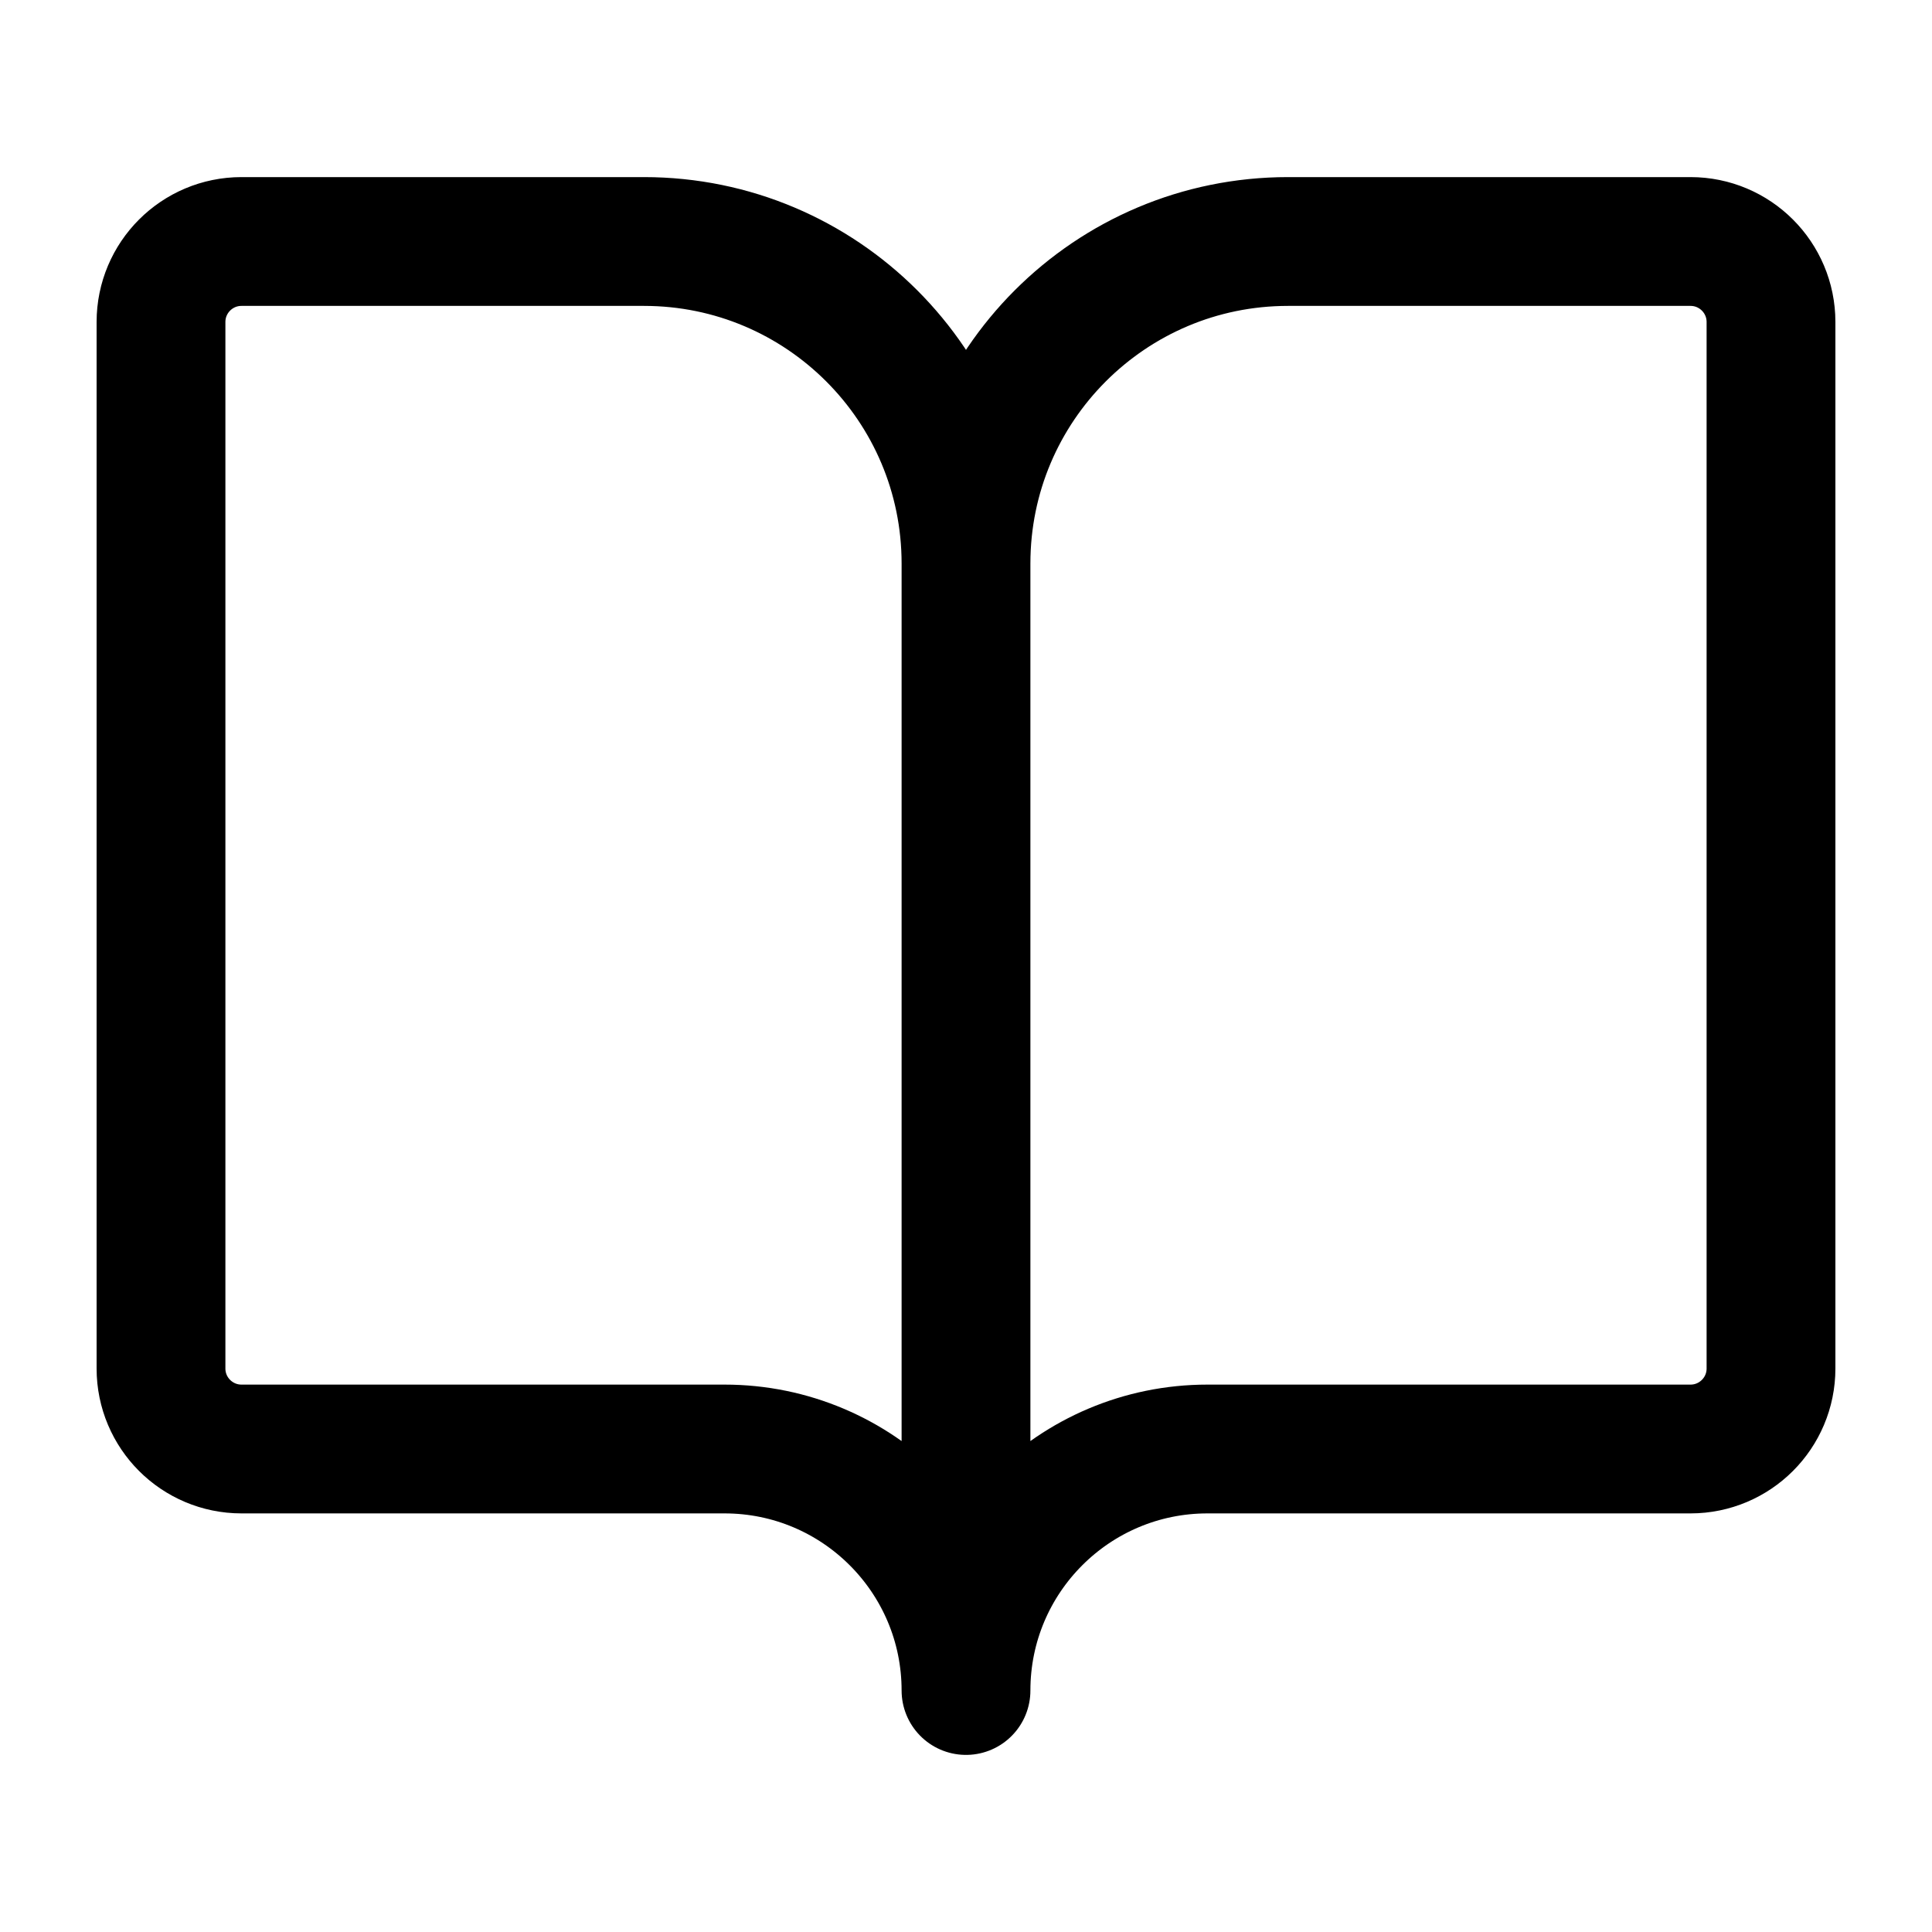
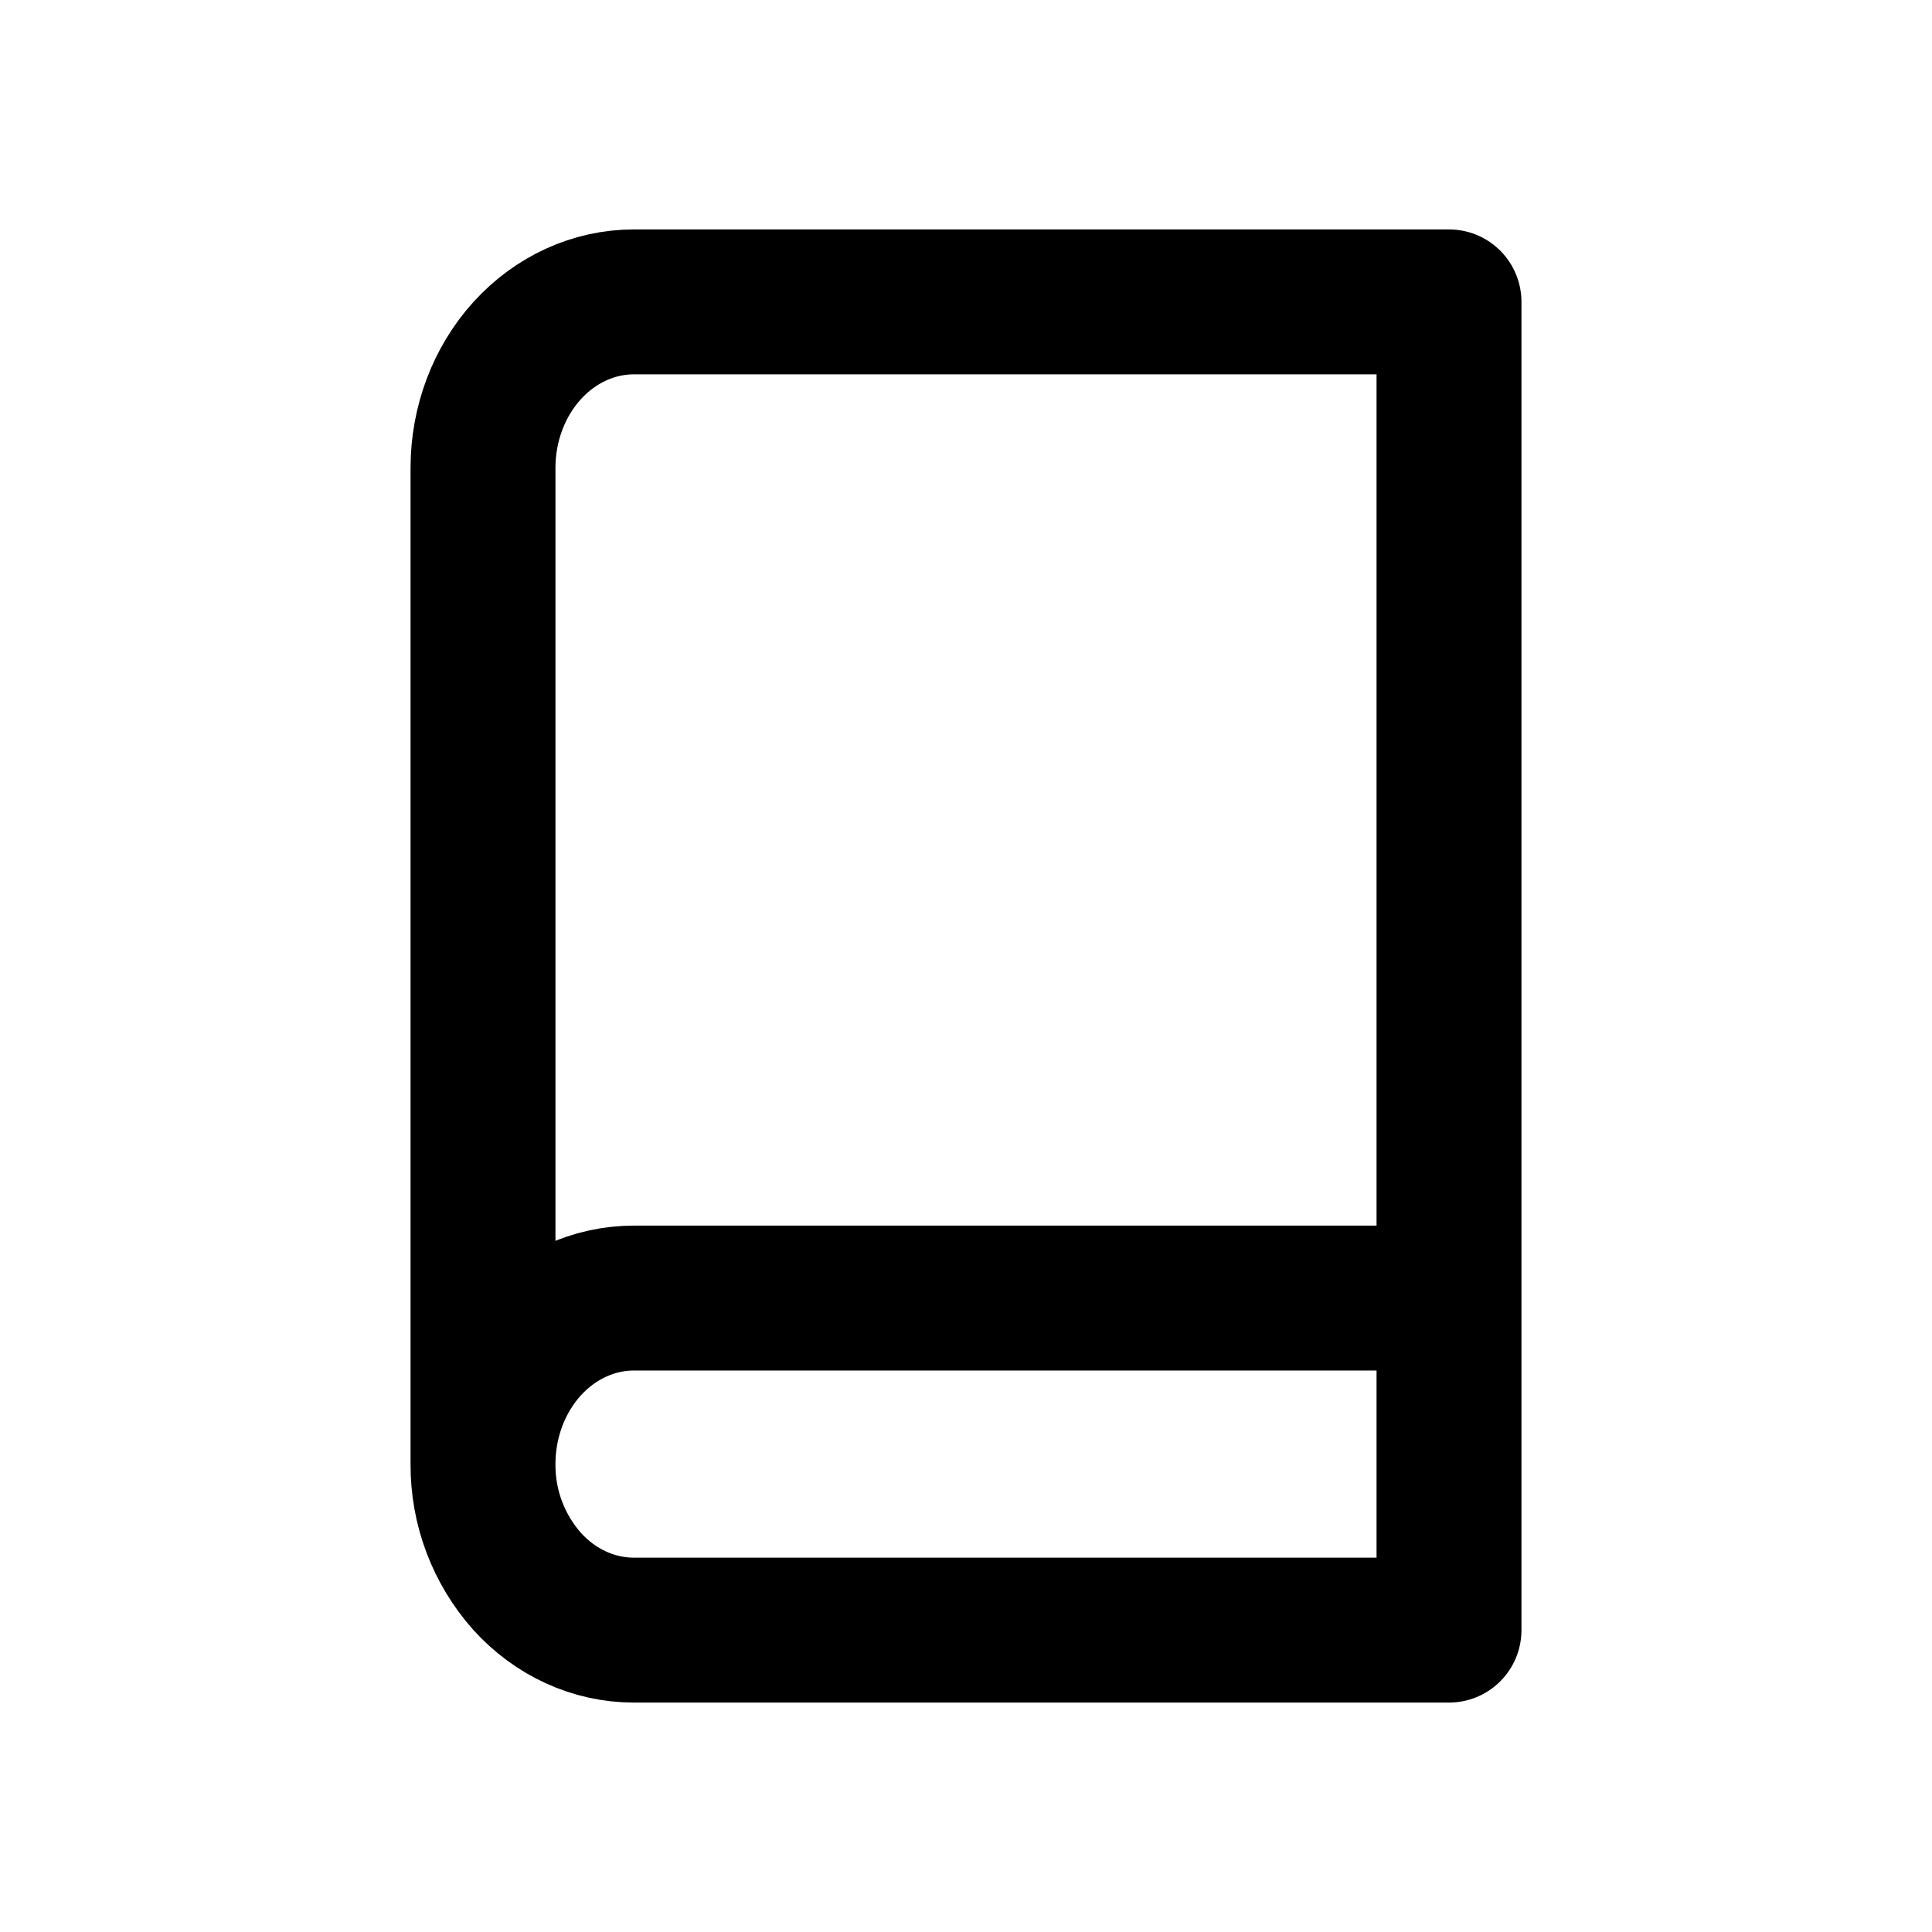
- <svg xmlns="http://www.w3.org/2000/svg" width="24" height="24" viewBox="0 0 24 24" fill="none" stroke="currentColor" stroke-width="1.6" stroke-linecap="round" stroke-linejoin="round">
-   <path d="M12 7v14M3 18a1 1 0 0 1-1-1V4a1 1 0 0 1 1-1h5a4 4 0 0 1 4 4 4 4 0 0 1 4-4h5a1 1 0 0 1 1 1v13a1 1 0 0 1-1 1h-6a3 3 0 0 0-3 3 3 3 0 0 0-3-3z" />
+ <svg xmlns="http://www.w3.org/2000/svg" width="16" height="16" fill="none">
+   <path stroke="#000" stroke-linecap="round" stroke-linejoin="round" stroke-width="1.2" d="M4 12.125v-8.25c0-.365.132-.714.366-.972.235-.258.552-.403.884-.403H12v11H5.25c-.332 0-.65-.145-.884-.403A1.448 1.448 0 0 1 4 12.125Zm0 0c0-.365.132-.714.366-.972.235-.258.552-.403.884-.403H12" />
</svg>
